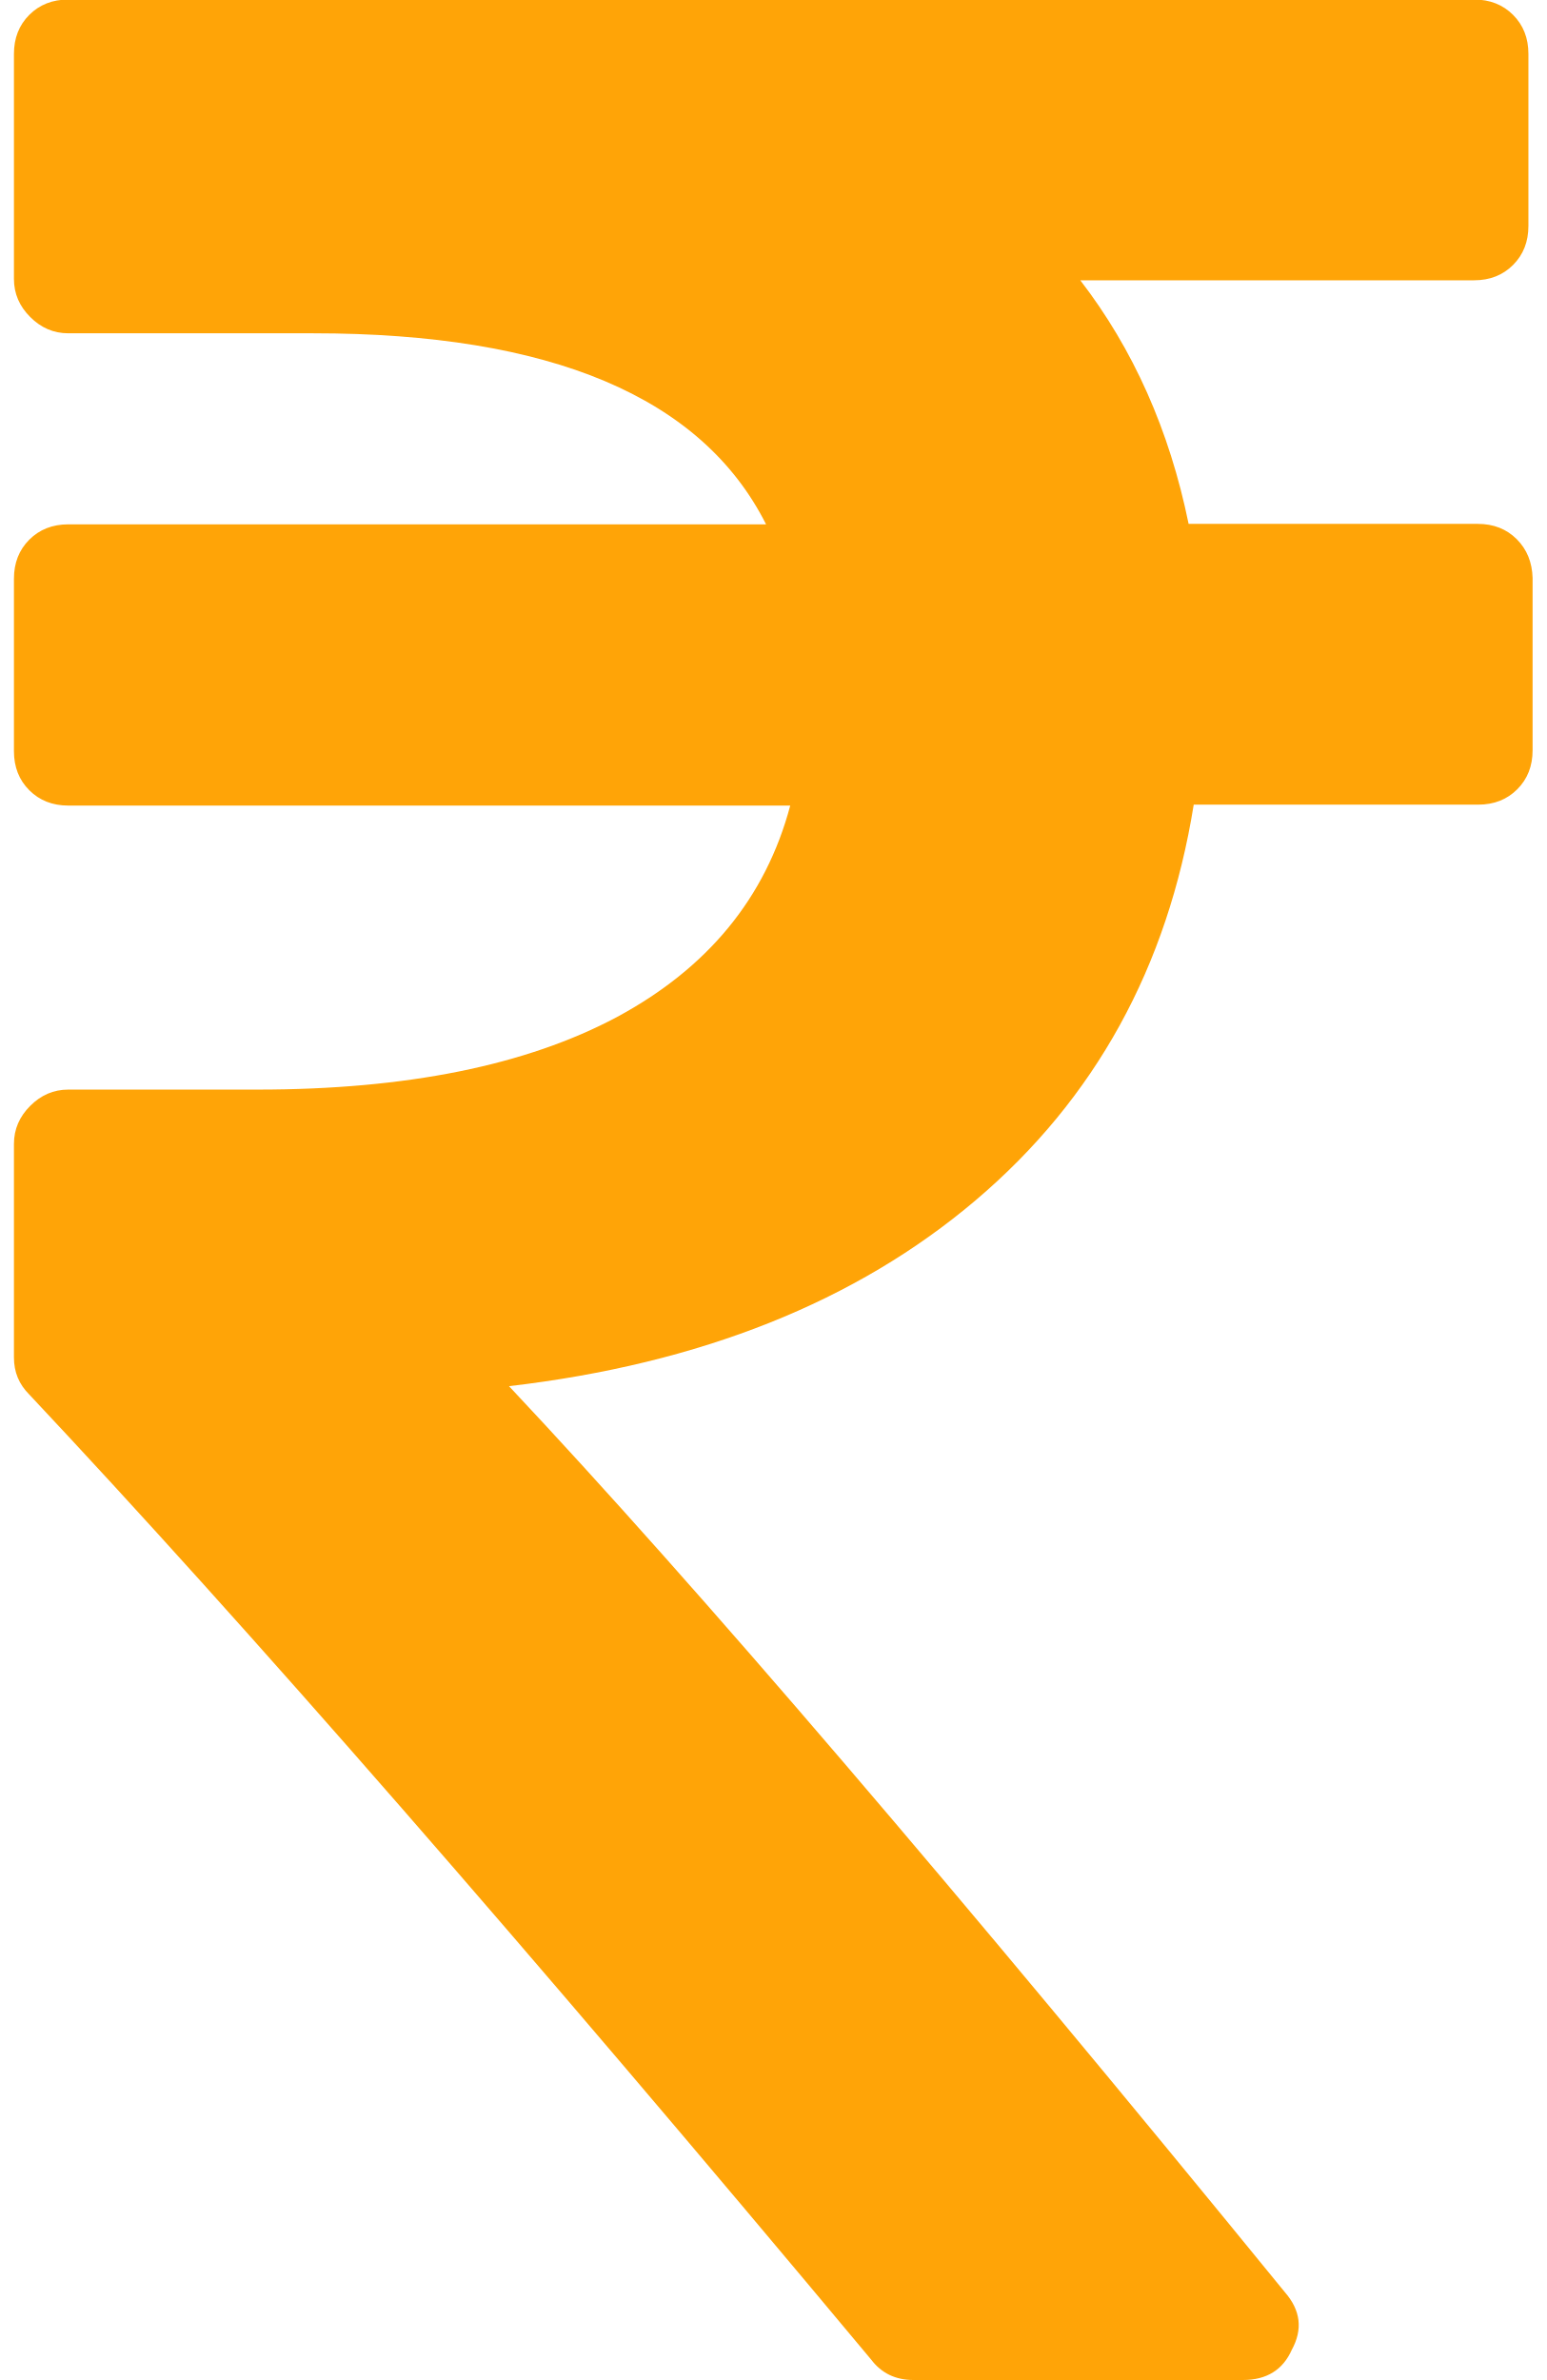
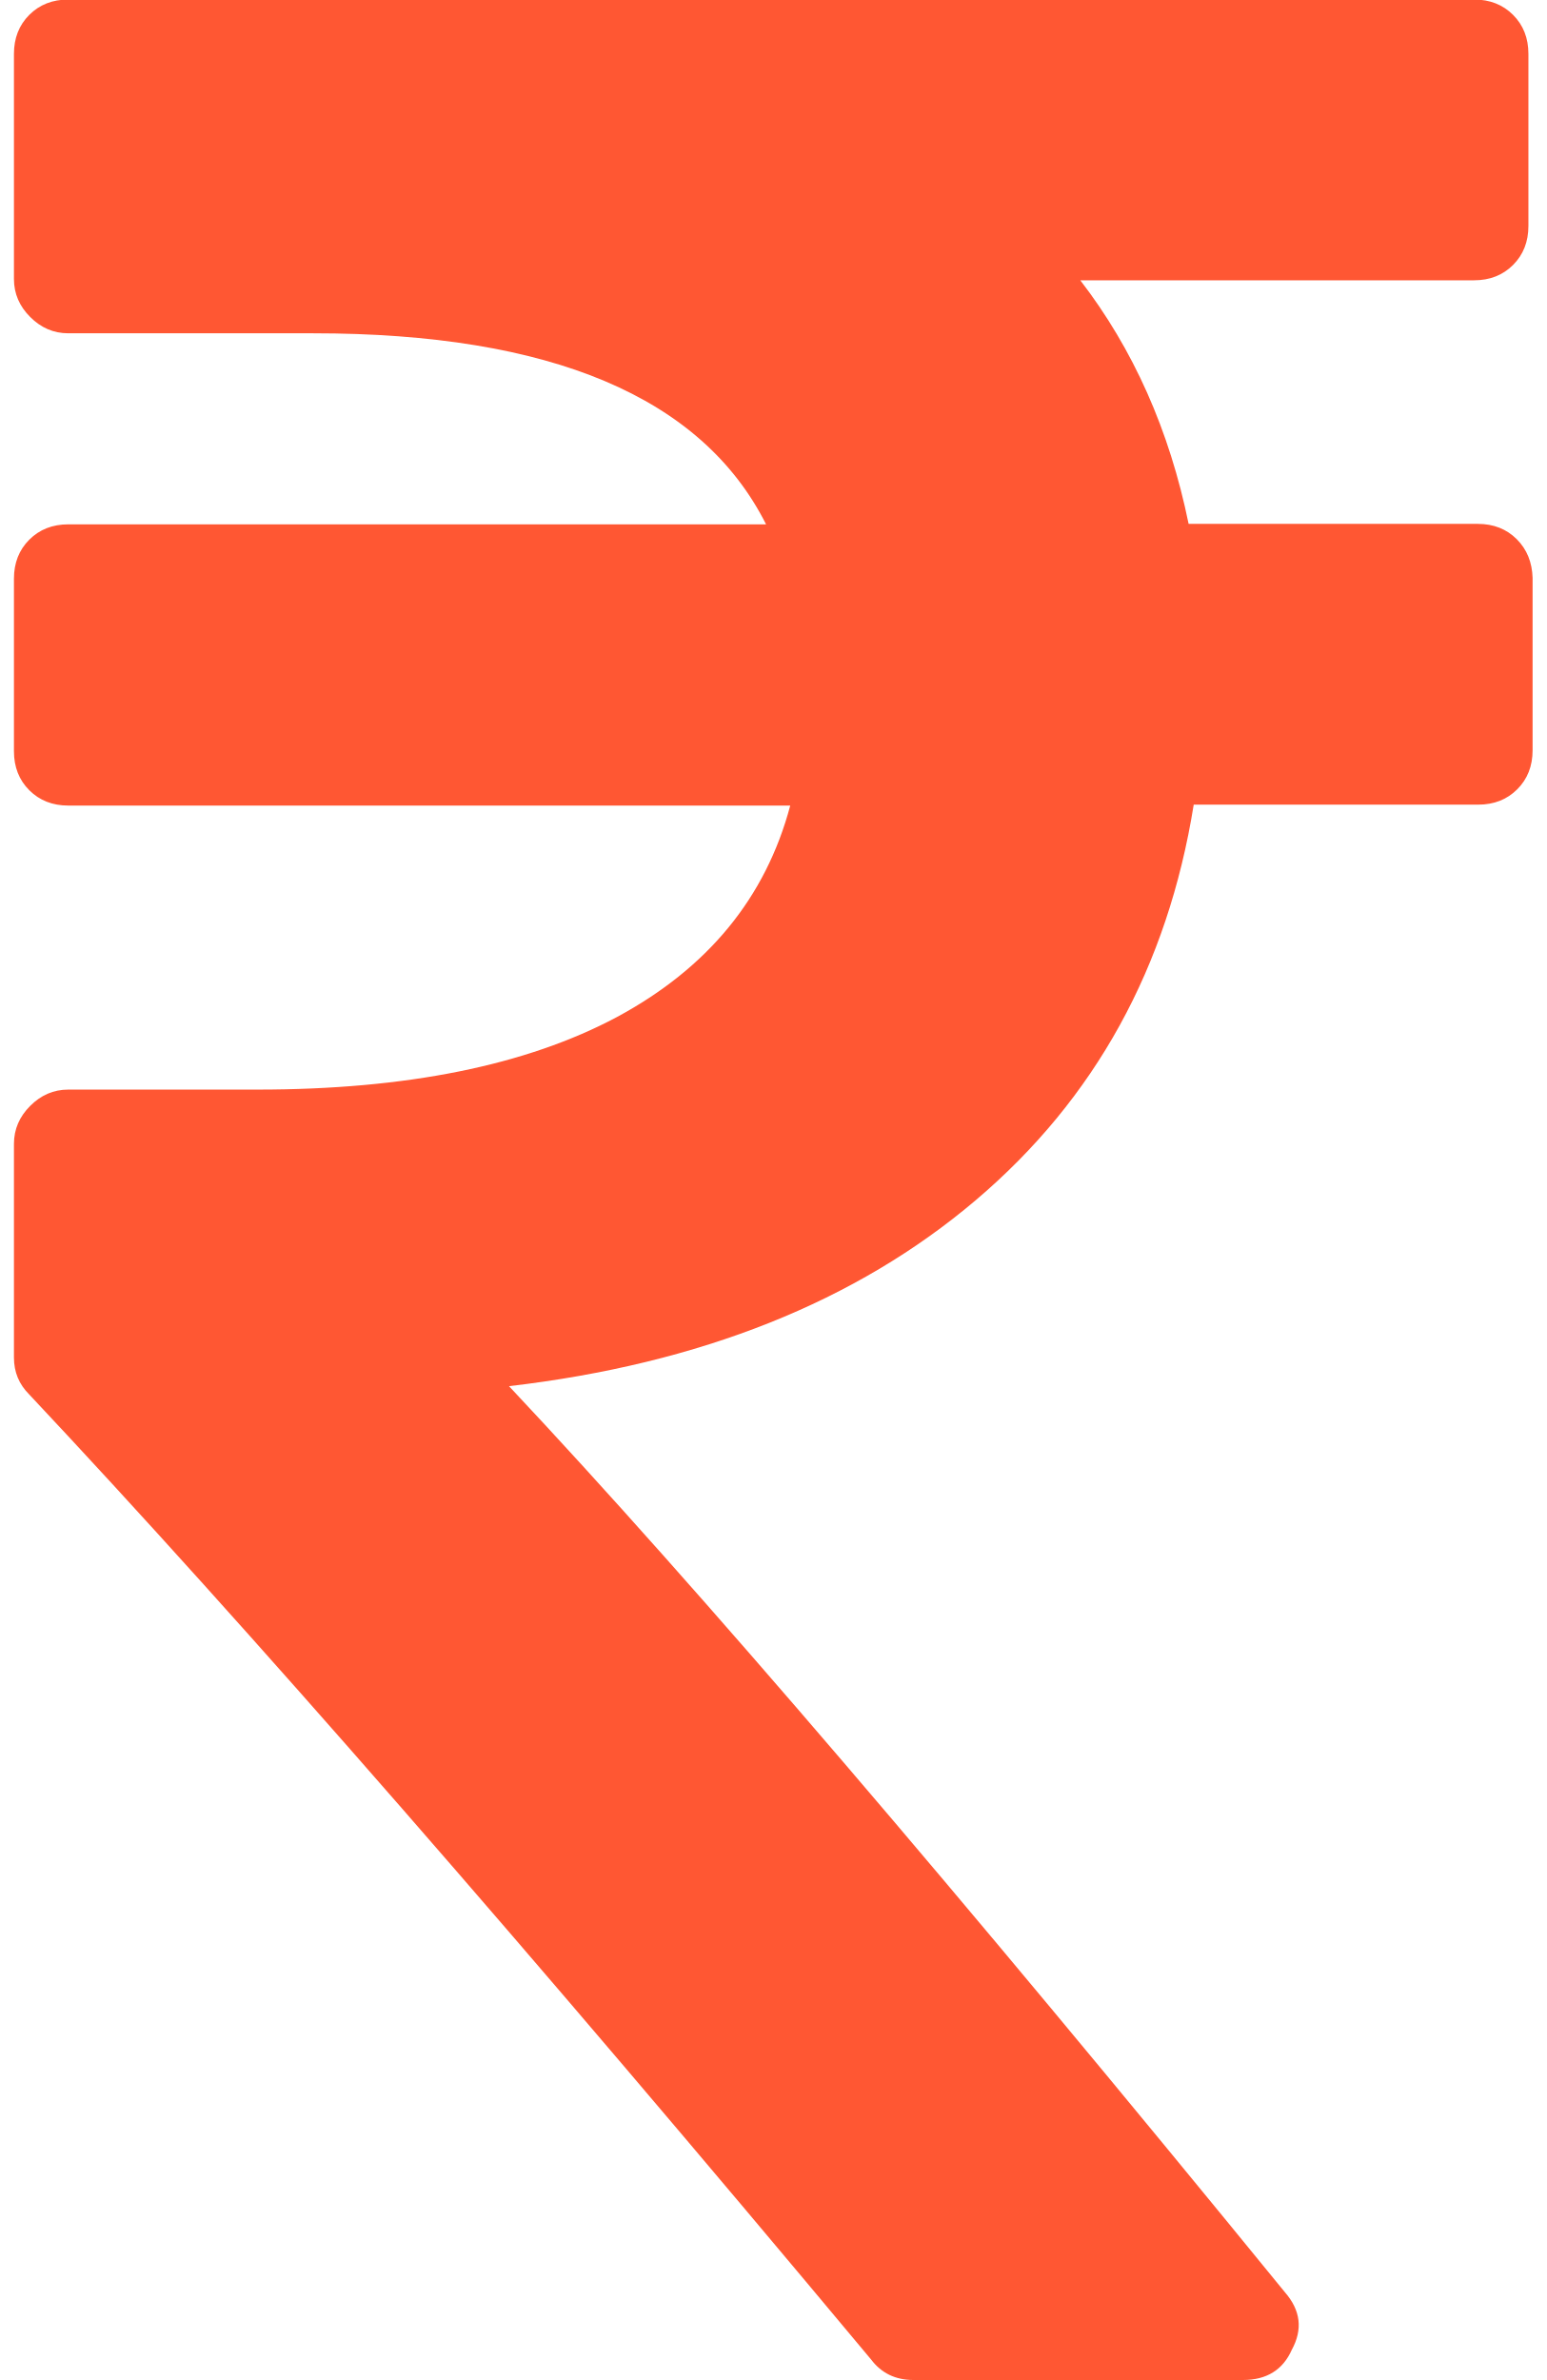
<svg xmlns="http://www.w3.org/2000/svg" version="1.1" id="Capa_1" x="0px" y="0px" viewBox="0 0 332.7 512" style="enable-background:new 0 0 332.7 512;" xml:space="preserve">
  <style type="text/css">
- 	.st0{fill:#ffa407;}
+ 	.st0{fill:#ff5733;}
</style>
  <g>
    <path class="st0" d="M326.3,116c-2.2-2.2-5-3.3-8.4-3.3h-62.2c-4.1-20.1-11.9-37.6-23.3-52.4h84.7c3.4,0,6.2-1.1,8.4-3.3   c2.2-2.2,3.3-5,3.3-8.4V11.6c0-3.4-1.1-6.2-3.3-8.4c-2.2-2.2-5-3.3-8.4-3.3H14.7c-3.4,0-6.2,1.1-8.4,3.3c-2.2,2.2-3.3,5-3.3,8.4V60   c0,3.2,1.2,5.9,3.5,8.2s5,3.5,8.2,3.5h52.7c51.1,0,83.6,13.7,97.4,41.1H14.7c-3.4,0-6.2,1.1-8.4,3.3c-2.2,2.2-3.3,5-3.3,8.4v37.1   c0,3.4,1.1,6.2,3.3,8.4c2.2,2.2,5,3.3,8.4,3.3H170c-5.3,19.9-17.8,35-37.3,45.5c-19.5,10.4-45.3,15.6-77.3,15.6H14.7   c-3.2,0-5.9,1.2-8.2,3.5c-2.3,2.3-3.5,5-3.5,8.2V292c0,3.2,1.1,5.8,3.3,8c46.5,49.5,106.9,118.7,181.1,207.6   c2.2,2.9,5.2,4.4,9.1,4.4h70.9c5.1,0,8.6-2.2,10.5-6.5c2.4-4.4,1.9-8.5-1.5-12.4c-70.8-86.8-126.4-151.8-166.9-194.9   c41.2-4.8,74.7-18.2,100.4-40c25.7-21.8,41.3-50.2,46.9-85.1H318c3.4,0,6.2-1.1,8.4-3.3c2.2-2.2,3.3-5,3.3-8.4v-37.1   C329.6,121,328.5,118.2,326.3,116z" />
  </g>
</svg>
